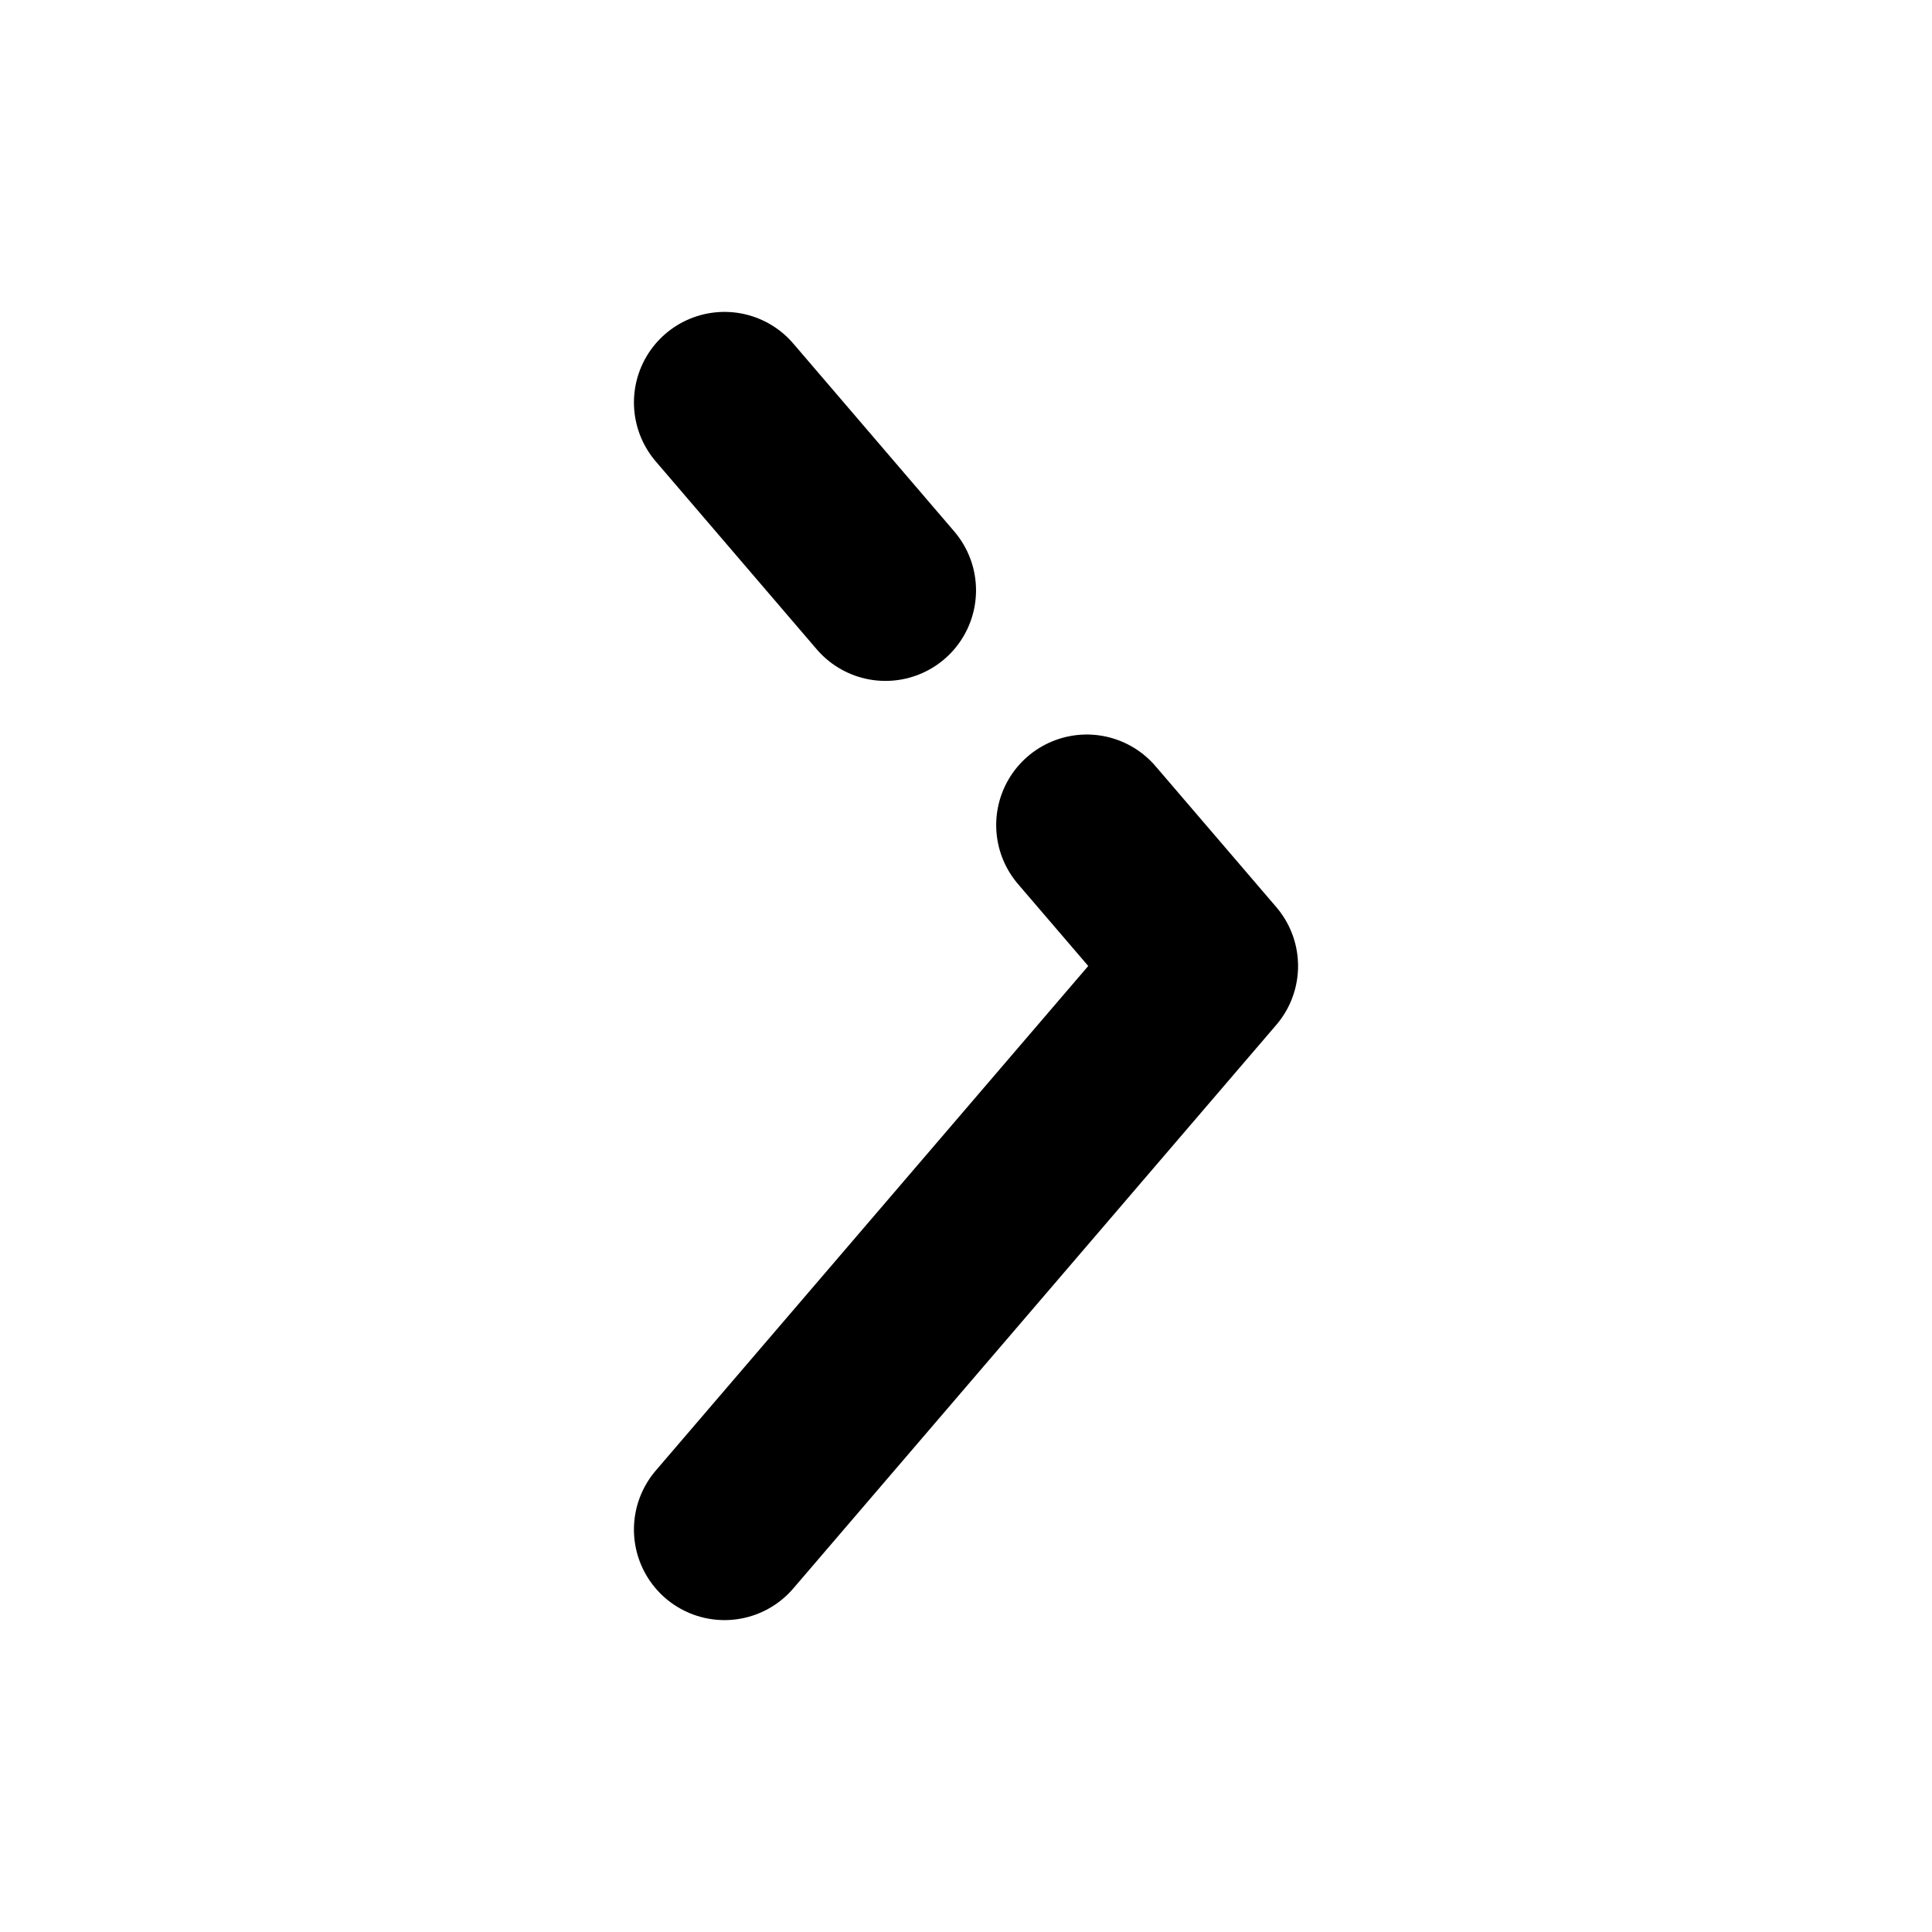
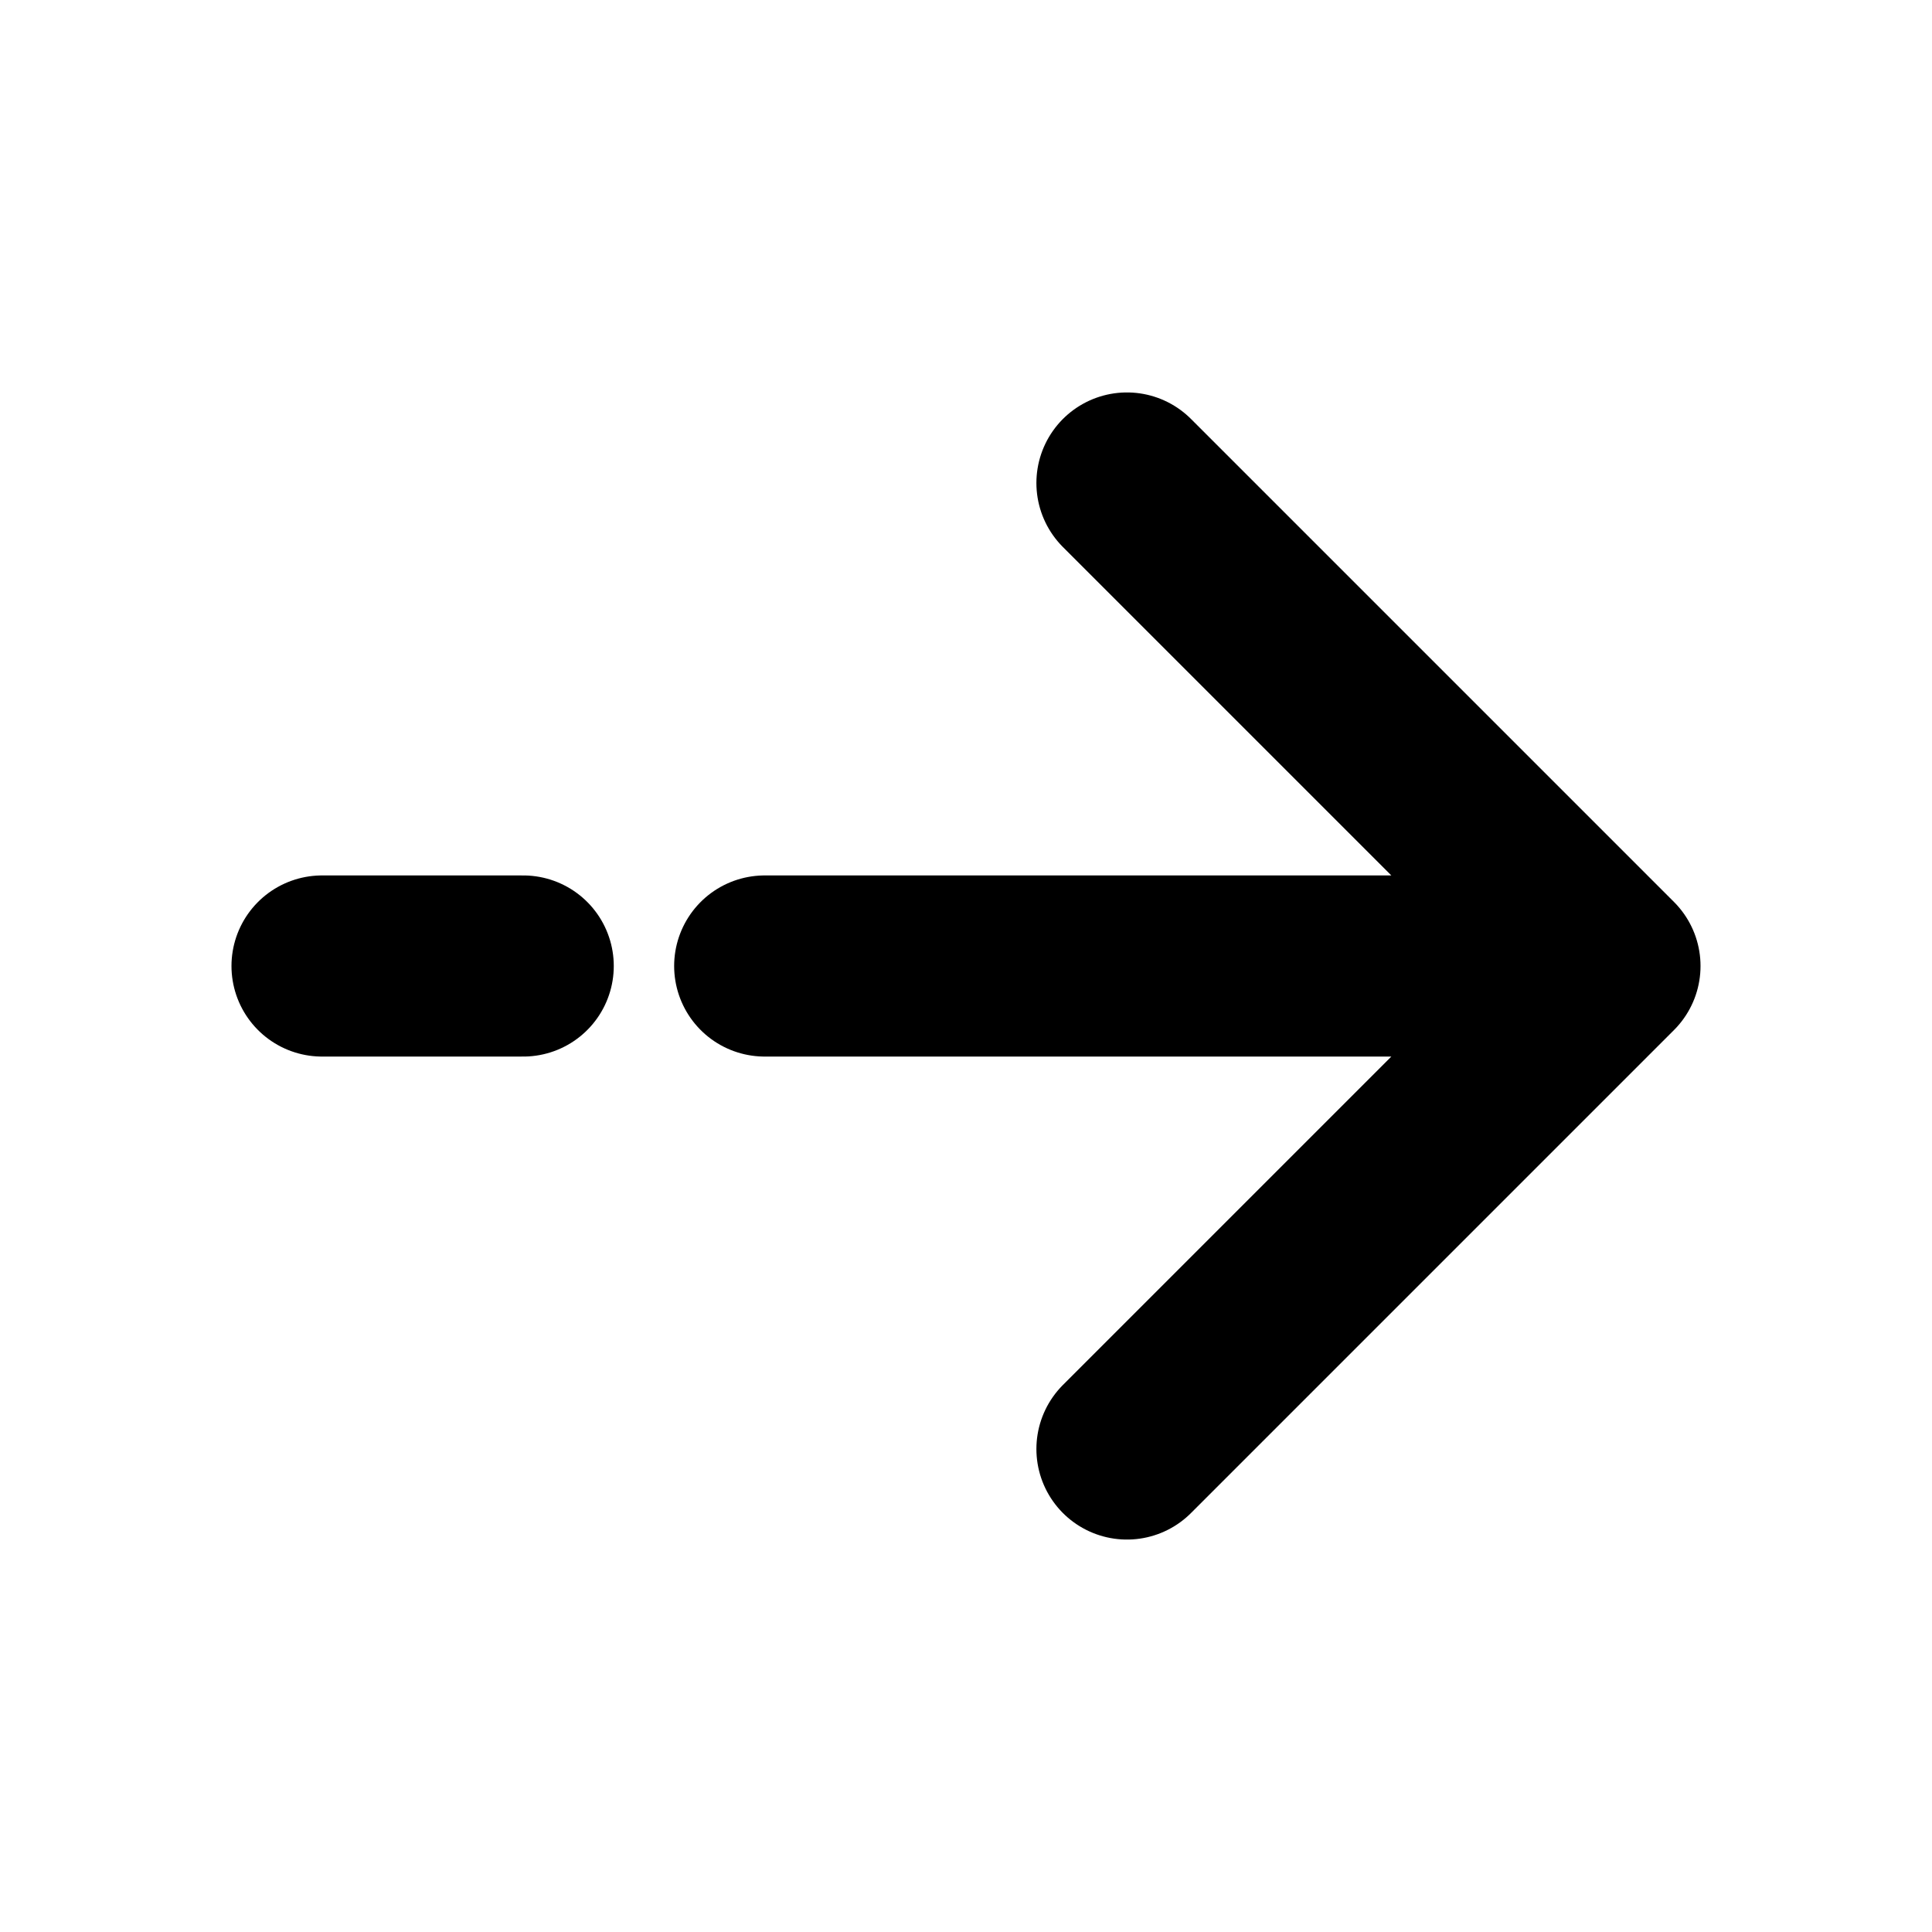
<svg xmlns="http://www.w3.org/2000/svg" width="16" height="16" viewBox="0 0 16 16" fill="none">
-   <path d="M6 3.333L7.333 4.889M6 12.667L10 8L9 6.833" stroke="black" stroke-width="1.5" stroke-linecap="round" stroke-linejoin="round" />
+   <path d="M9.333 12L13.333 8L9.333 4M13.333 8H6.333M2.667 8H4.333" stroke="black" stroke-width="1.5" stroke-linecap="round" stroke-linejoin="round" />
</svg>
